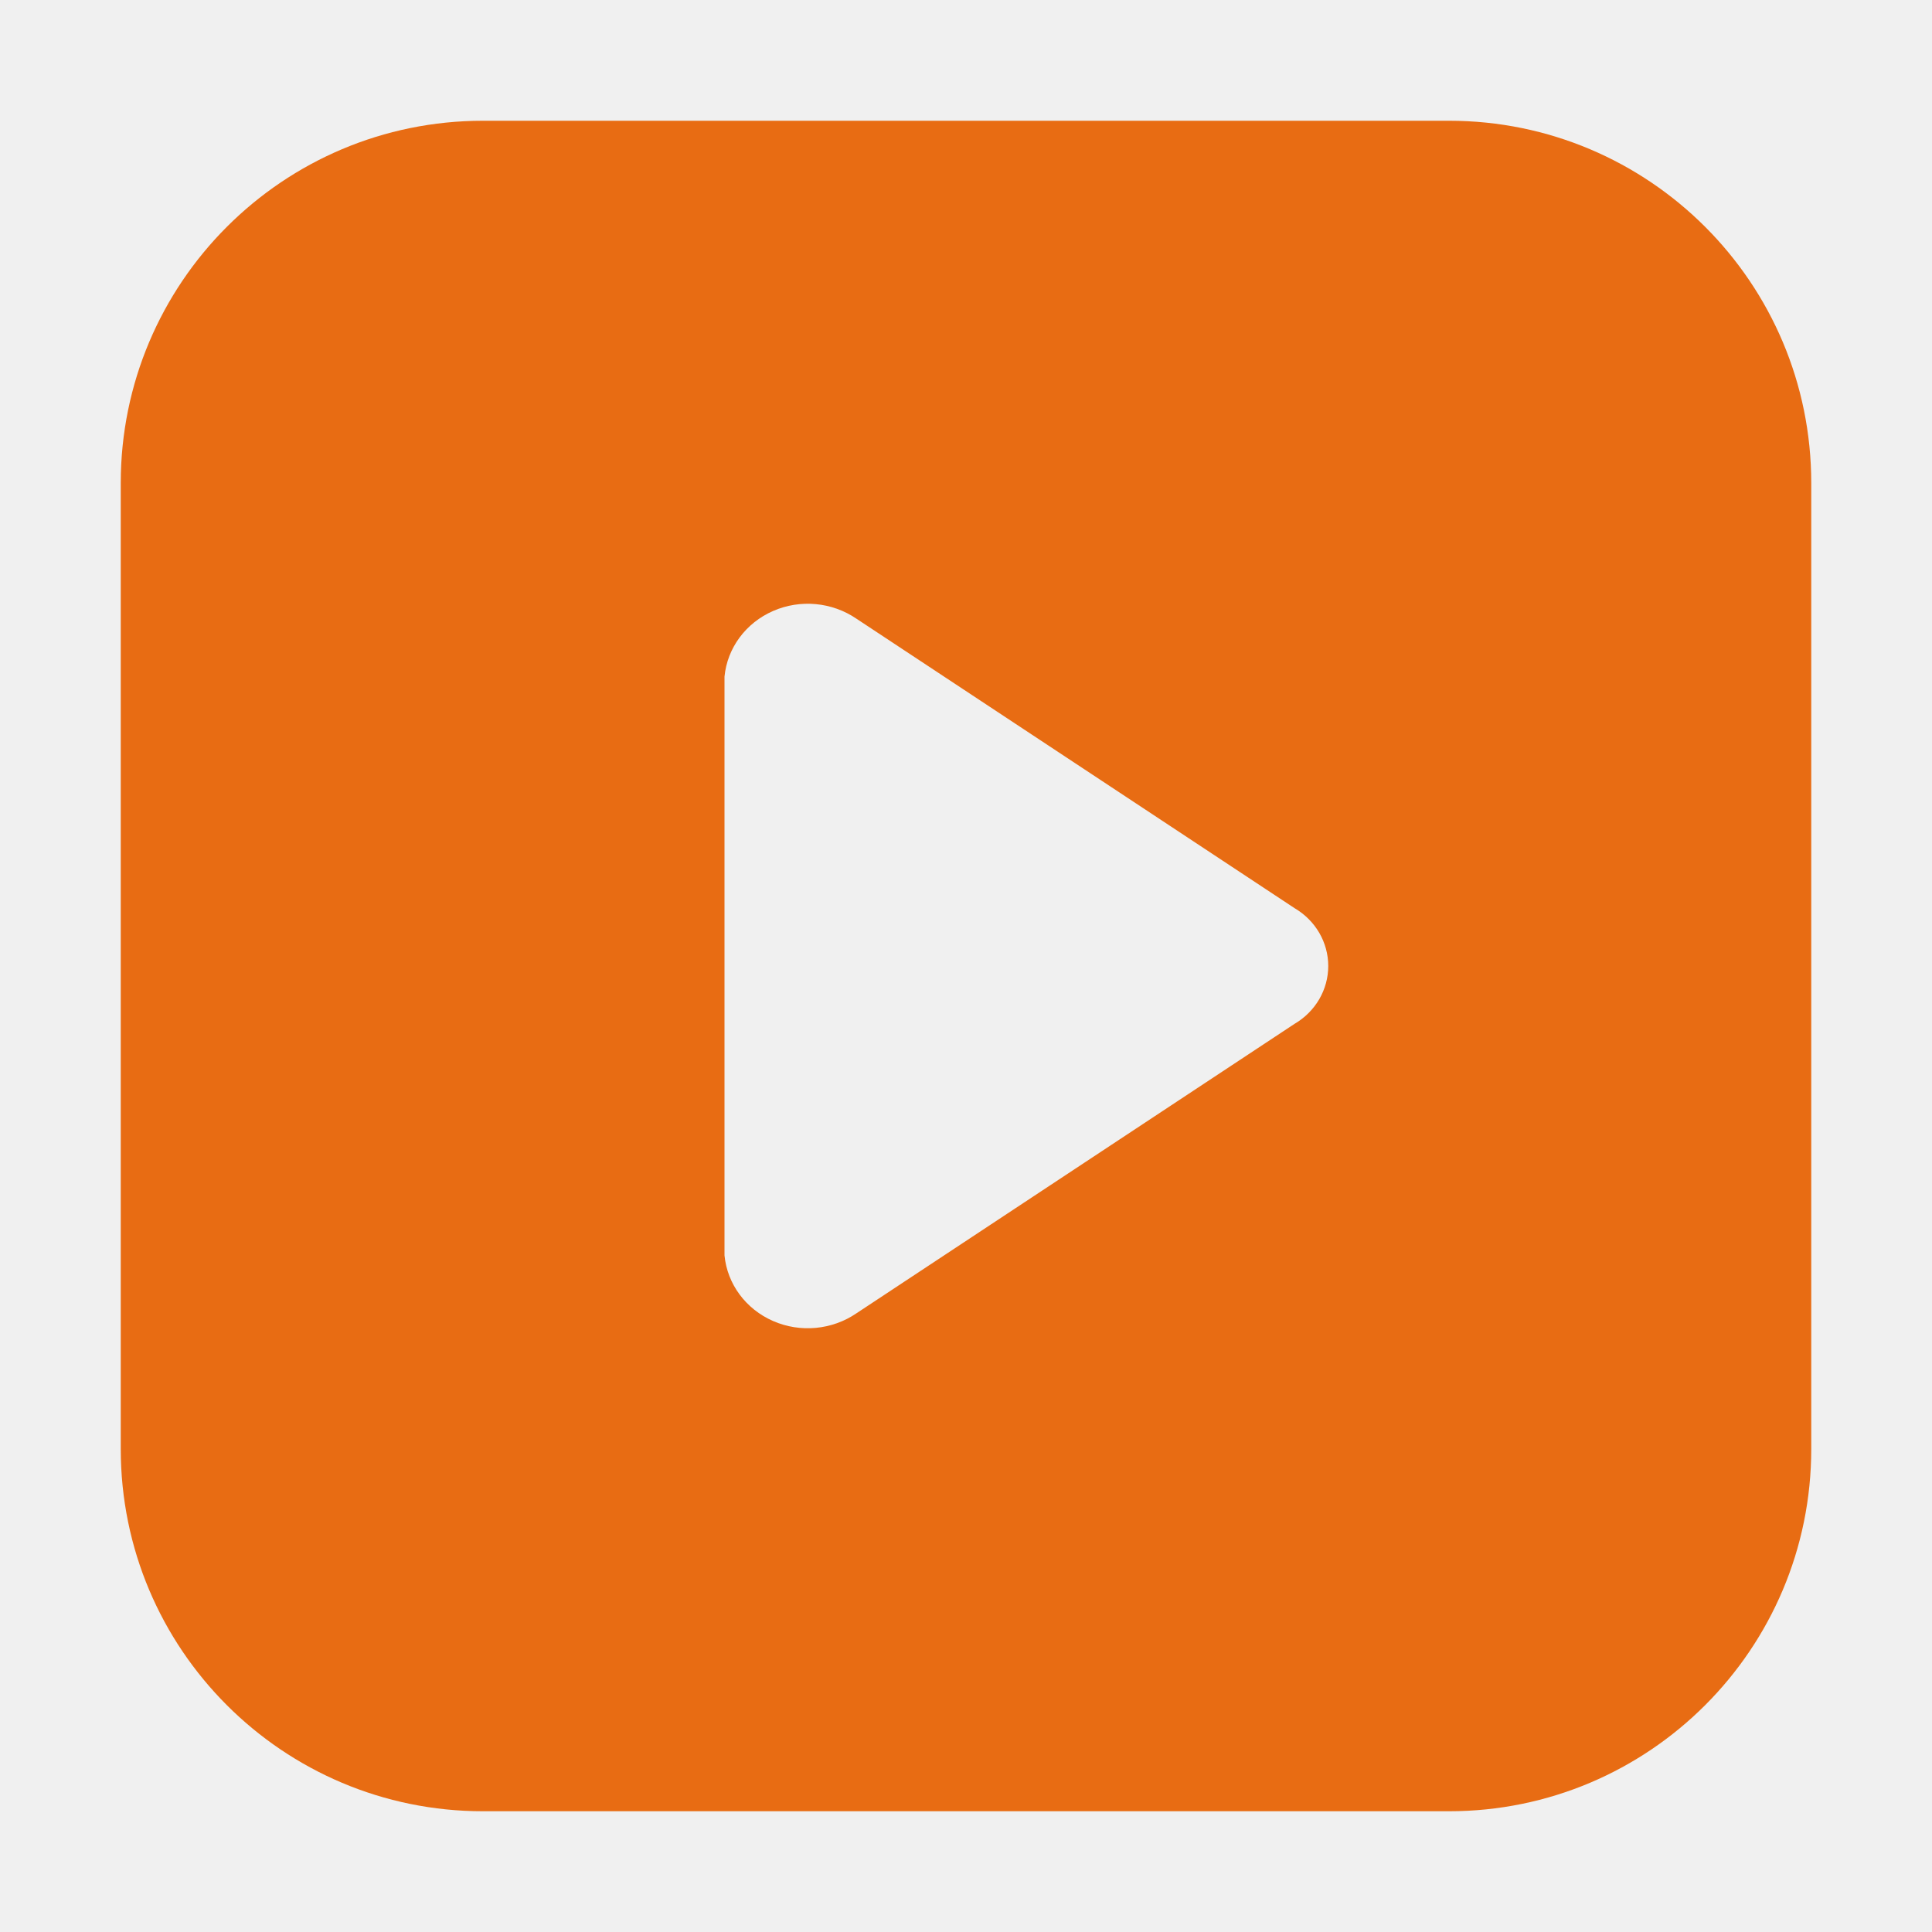
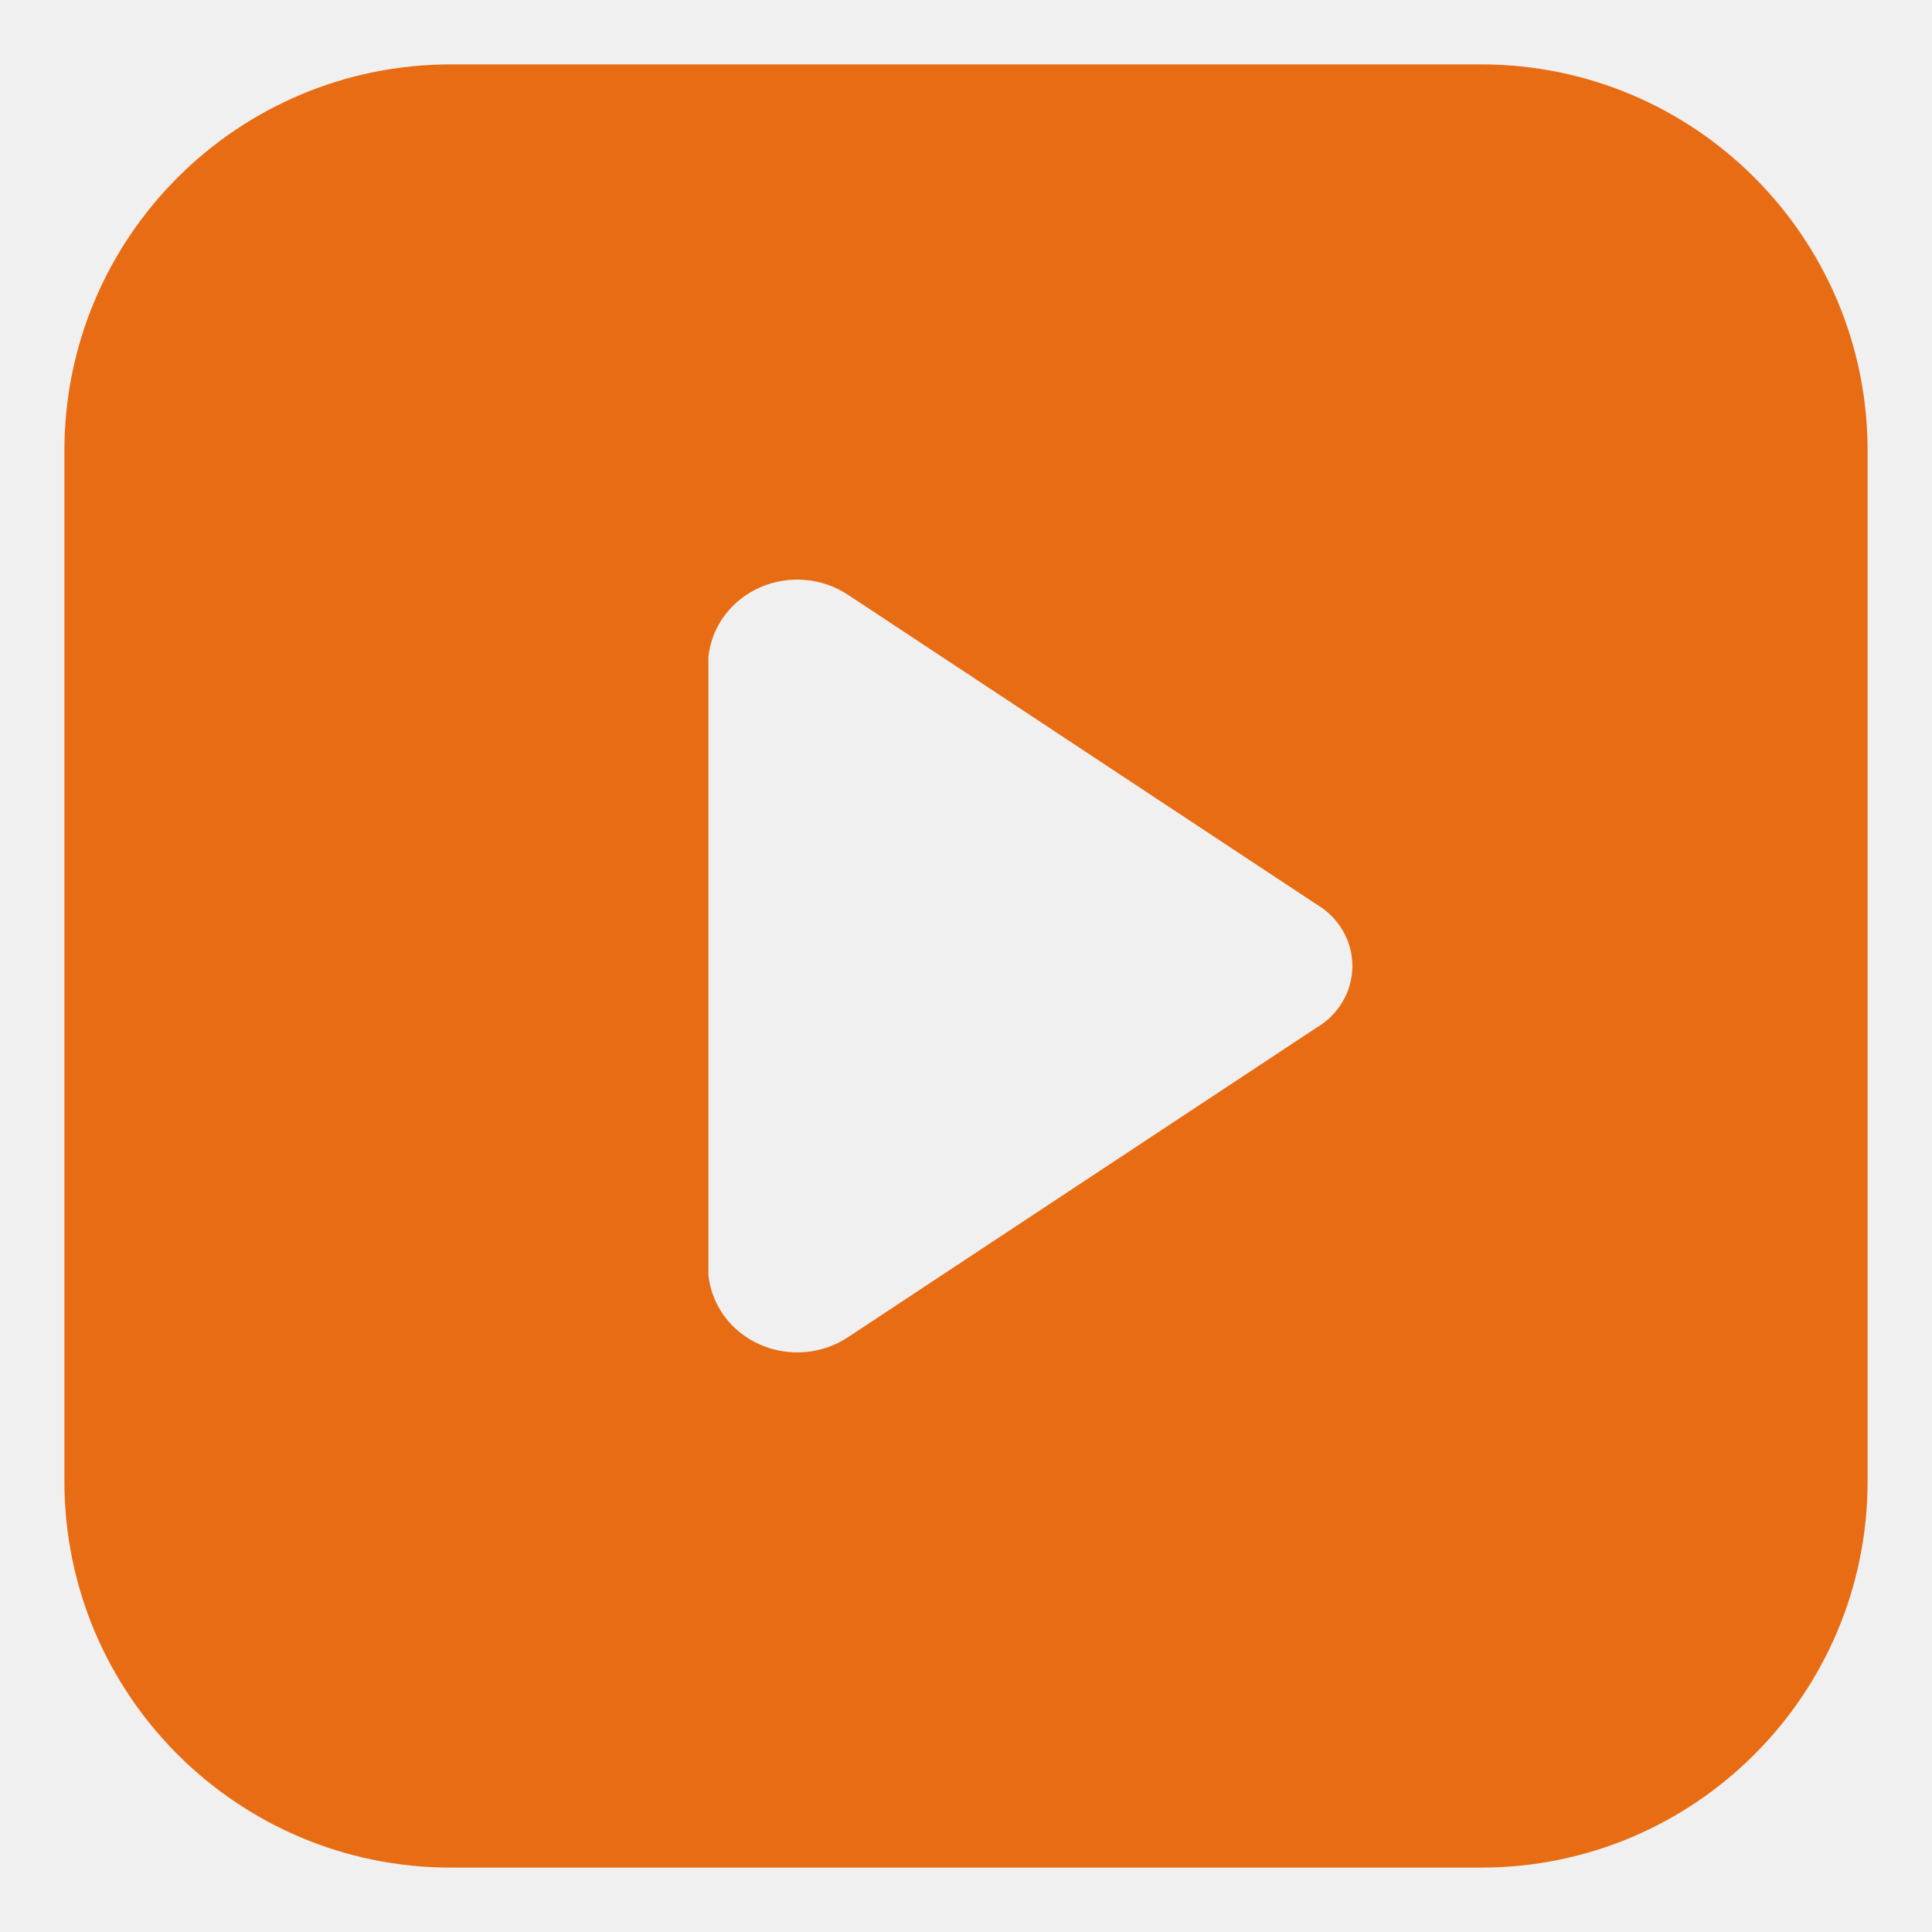
- <svg xmlns="http://www.w3.org/2000/svg" width="16" height="16" viewBox="0 0 16 16" fill="none">
+ <svg xmlns="http://www.w3.org/2000/svg" width="20" height="20" viewBox="0.5 0.5 15 15" fill="none">
  <g clip-path="url(#clip0_1942_1105)">
    <path fill-rule="evenodd" clip-rule="evenodd" d="M4 1C2.343 1 1 2.343 1 4V12C1 13.657 2.343 15 4 15H12C13.657 15 15 13.657 15 12V4C15 2.343 13.657 1 12 1H4ZM7.093 10.876L10.721 8.479C10.895 8.377 11 8.195 11 8C11 7.805 10.895 7.623 10.721 7.521L7.093 5.124C6.891 4.986 6.628 4.961 6.402 5.06C6.176 5.159 6.023 5.366 6 5.603V10.397C6.023 10.634 6.176 10.841 6.402 10.94C6.628 11.039 6.891 11.014 7.093 10.876Z" fill="#E86C13" />
  </g>
  <defs>
    <clipPath id="clip0_1942_1105">
      <rect width="16" height="16" fill="white" />
    </clipPath>
  </defs>
</svg>
